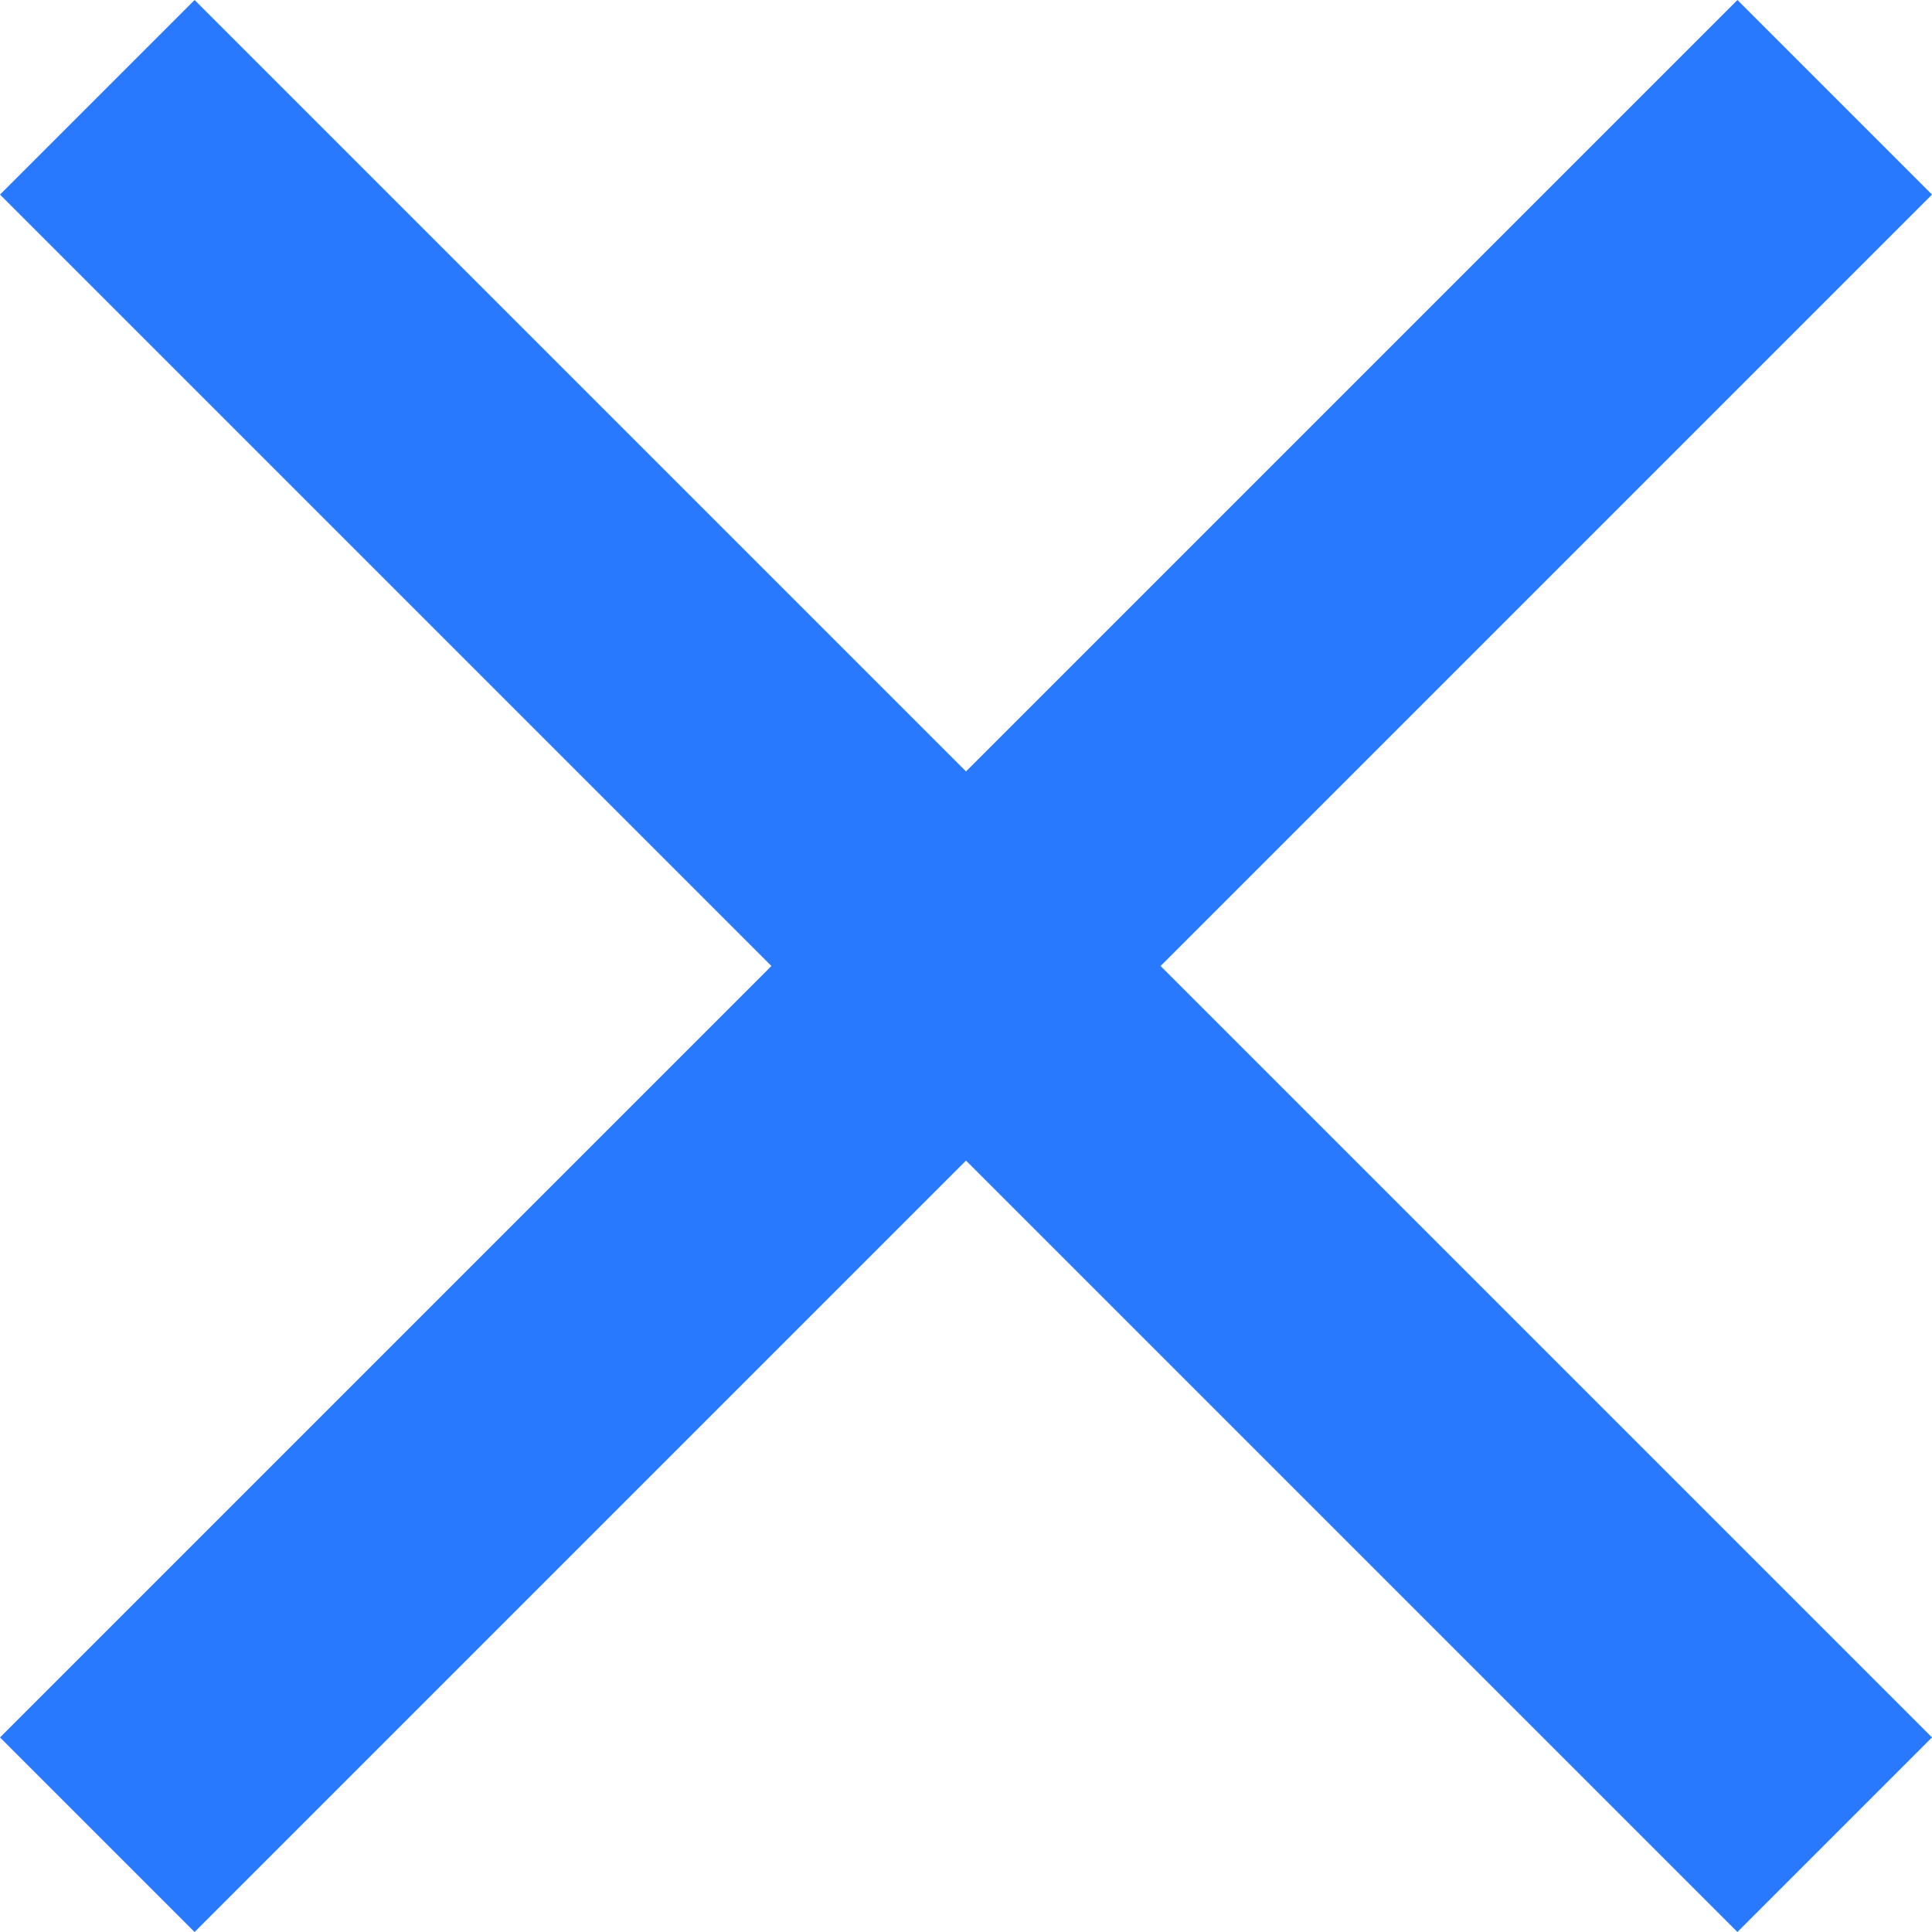
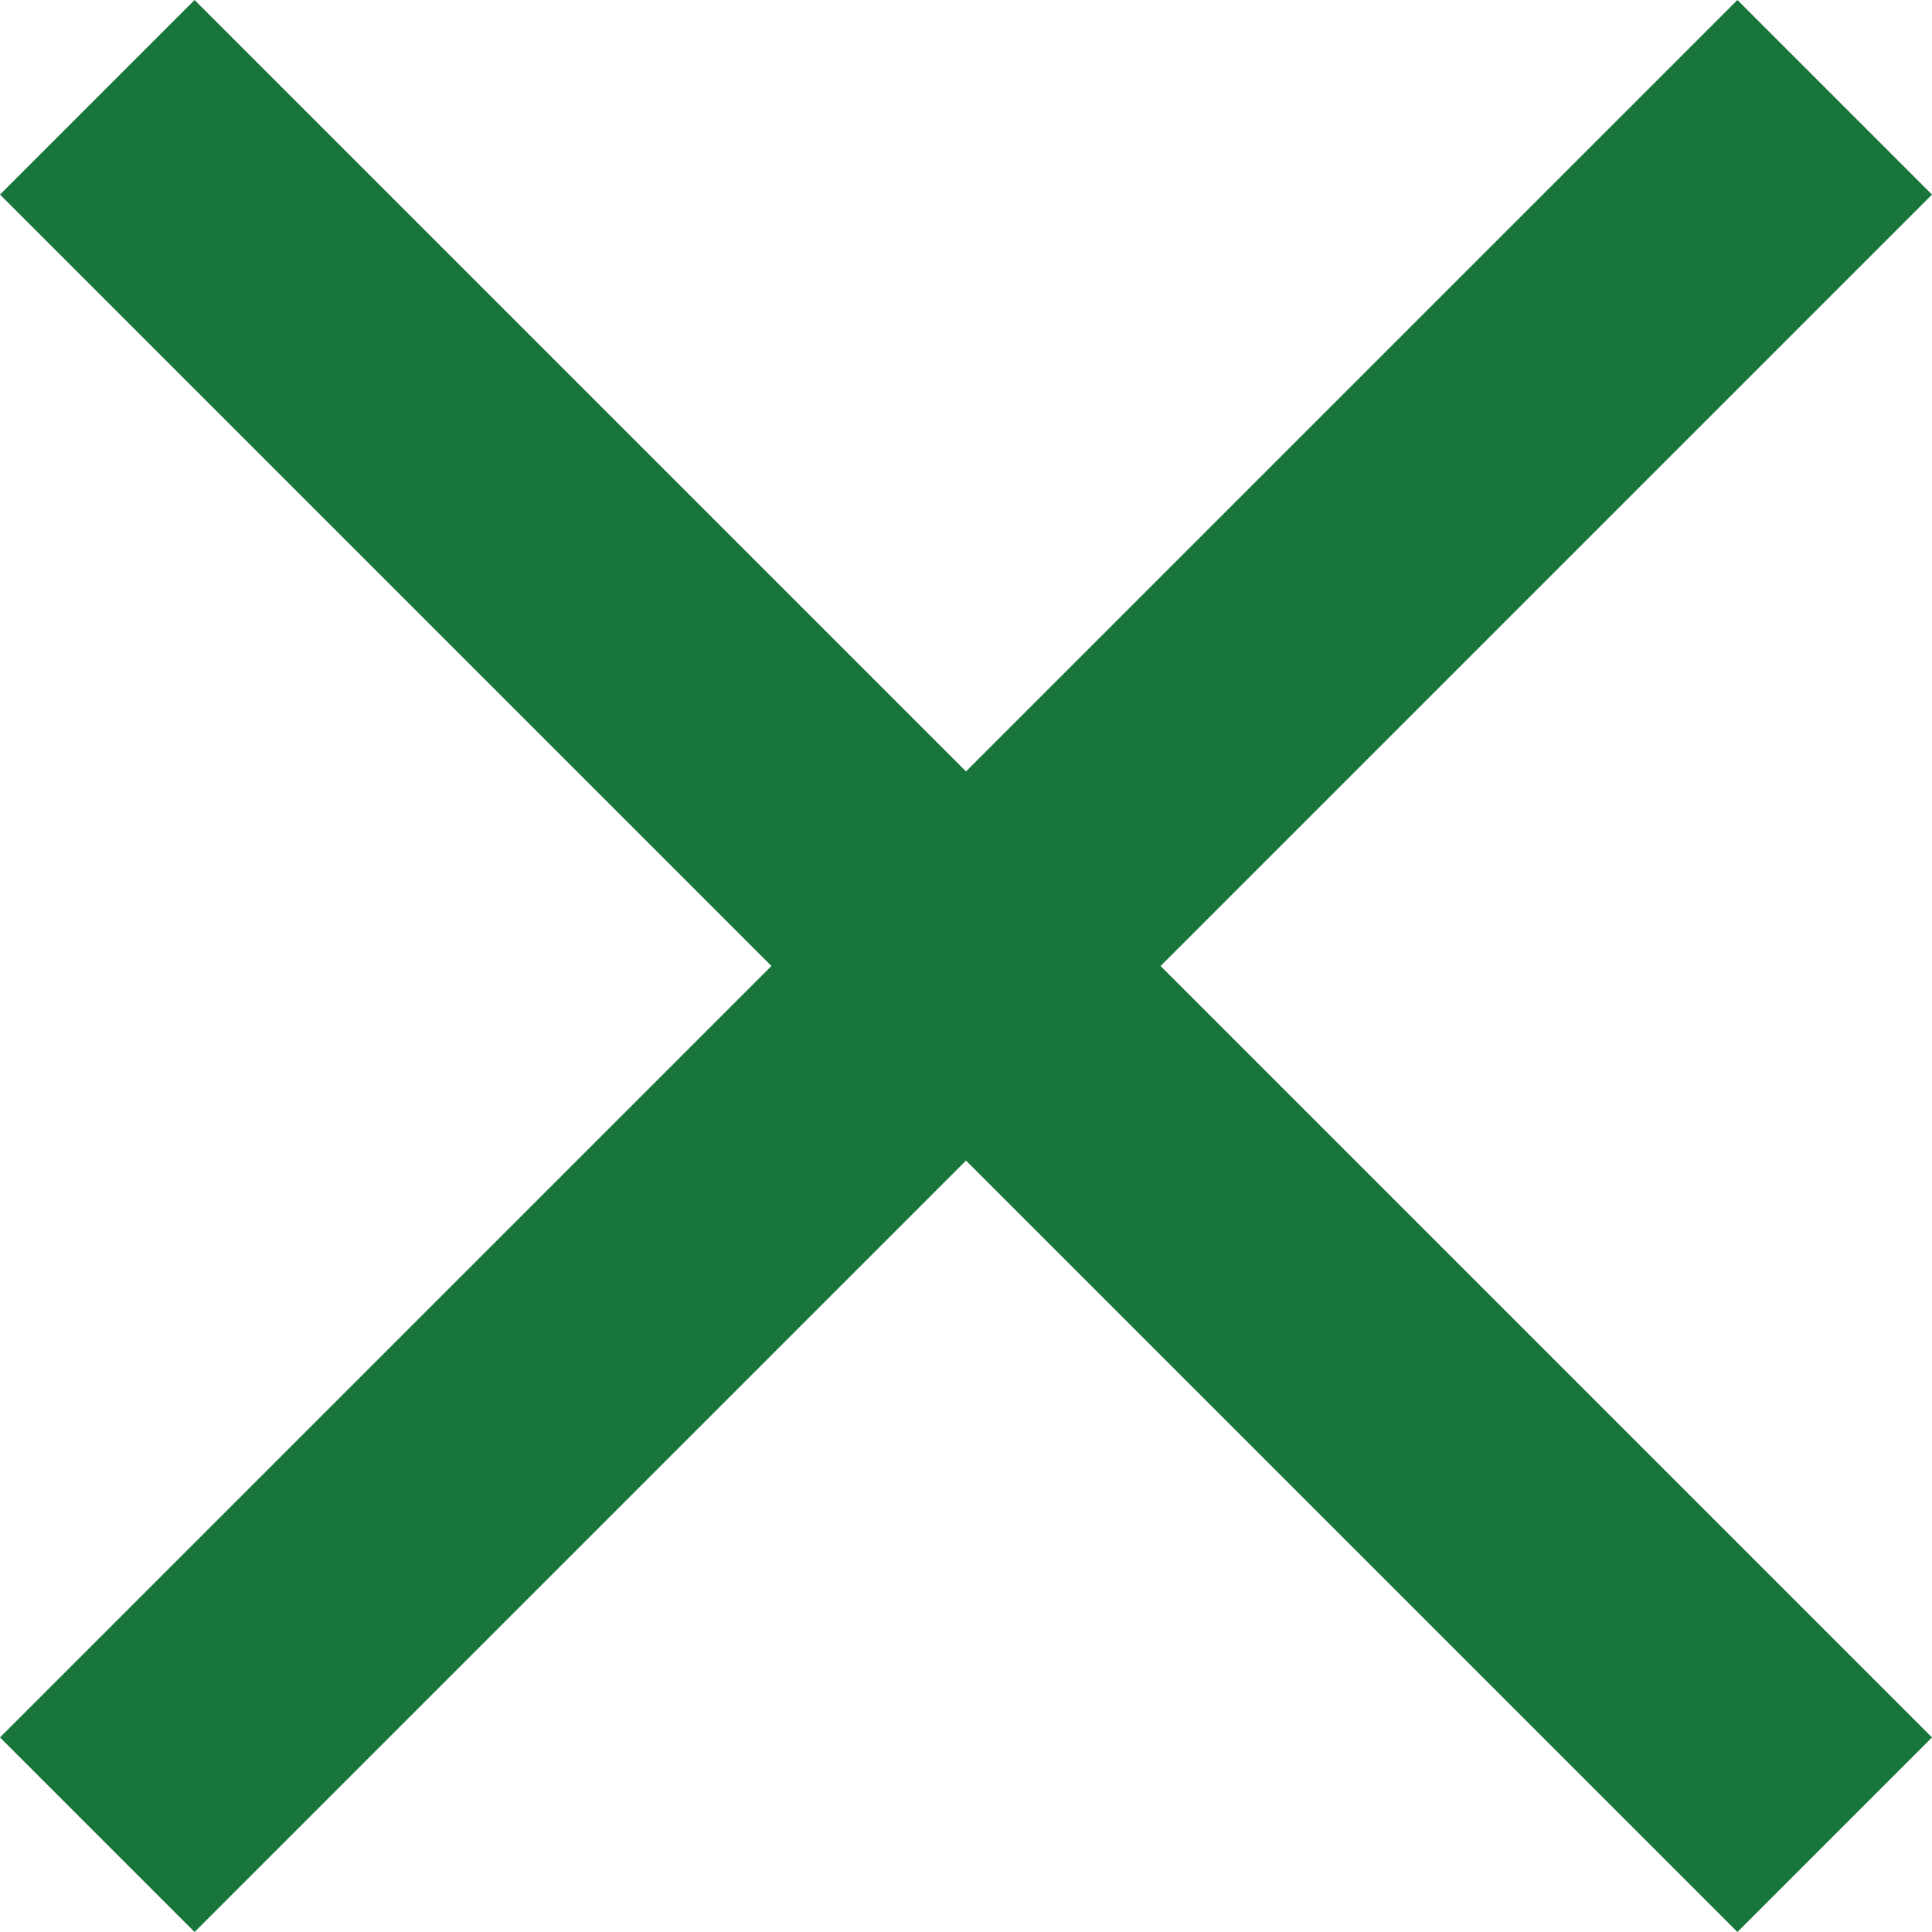
<svg xmlns="http://www.w3.org/2000/svg" width="14" height="14" viewBox="0 0 14 14" fill="none">
-   <path d="M14 1.41L12.59 0L7 5.59L1.41 0L0 1.41L5.59 7L0 12.59L1.41 14L7 8.41L12.59 14L14 12.59L8.41 7L14 1.41Z" fill="#2979FF" />
+   <path d="M14 1.41L12.59 0L7 5.59L1.41 0L0 1.41L5.59 7L0 12.59L1.41 14L7 8.41L12.59 14L14 12.59L8.41 7L14 1.41Z" fill="#18763a" />
</svg>
